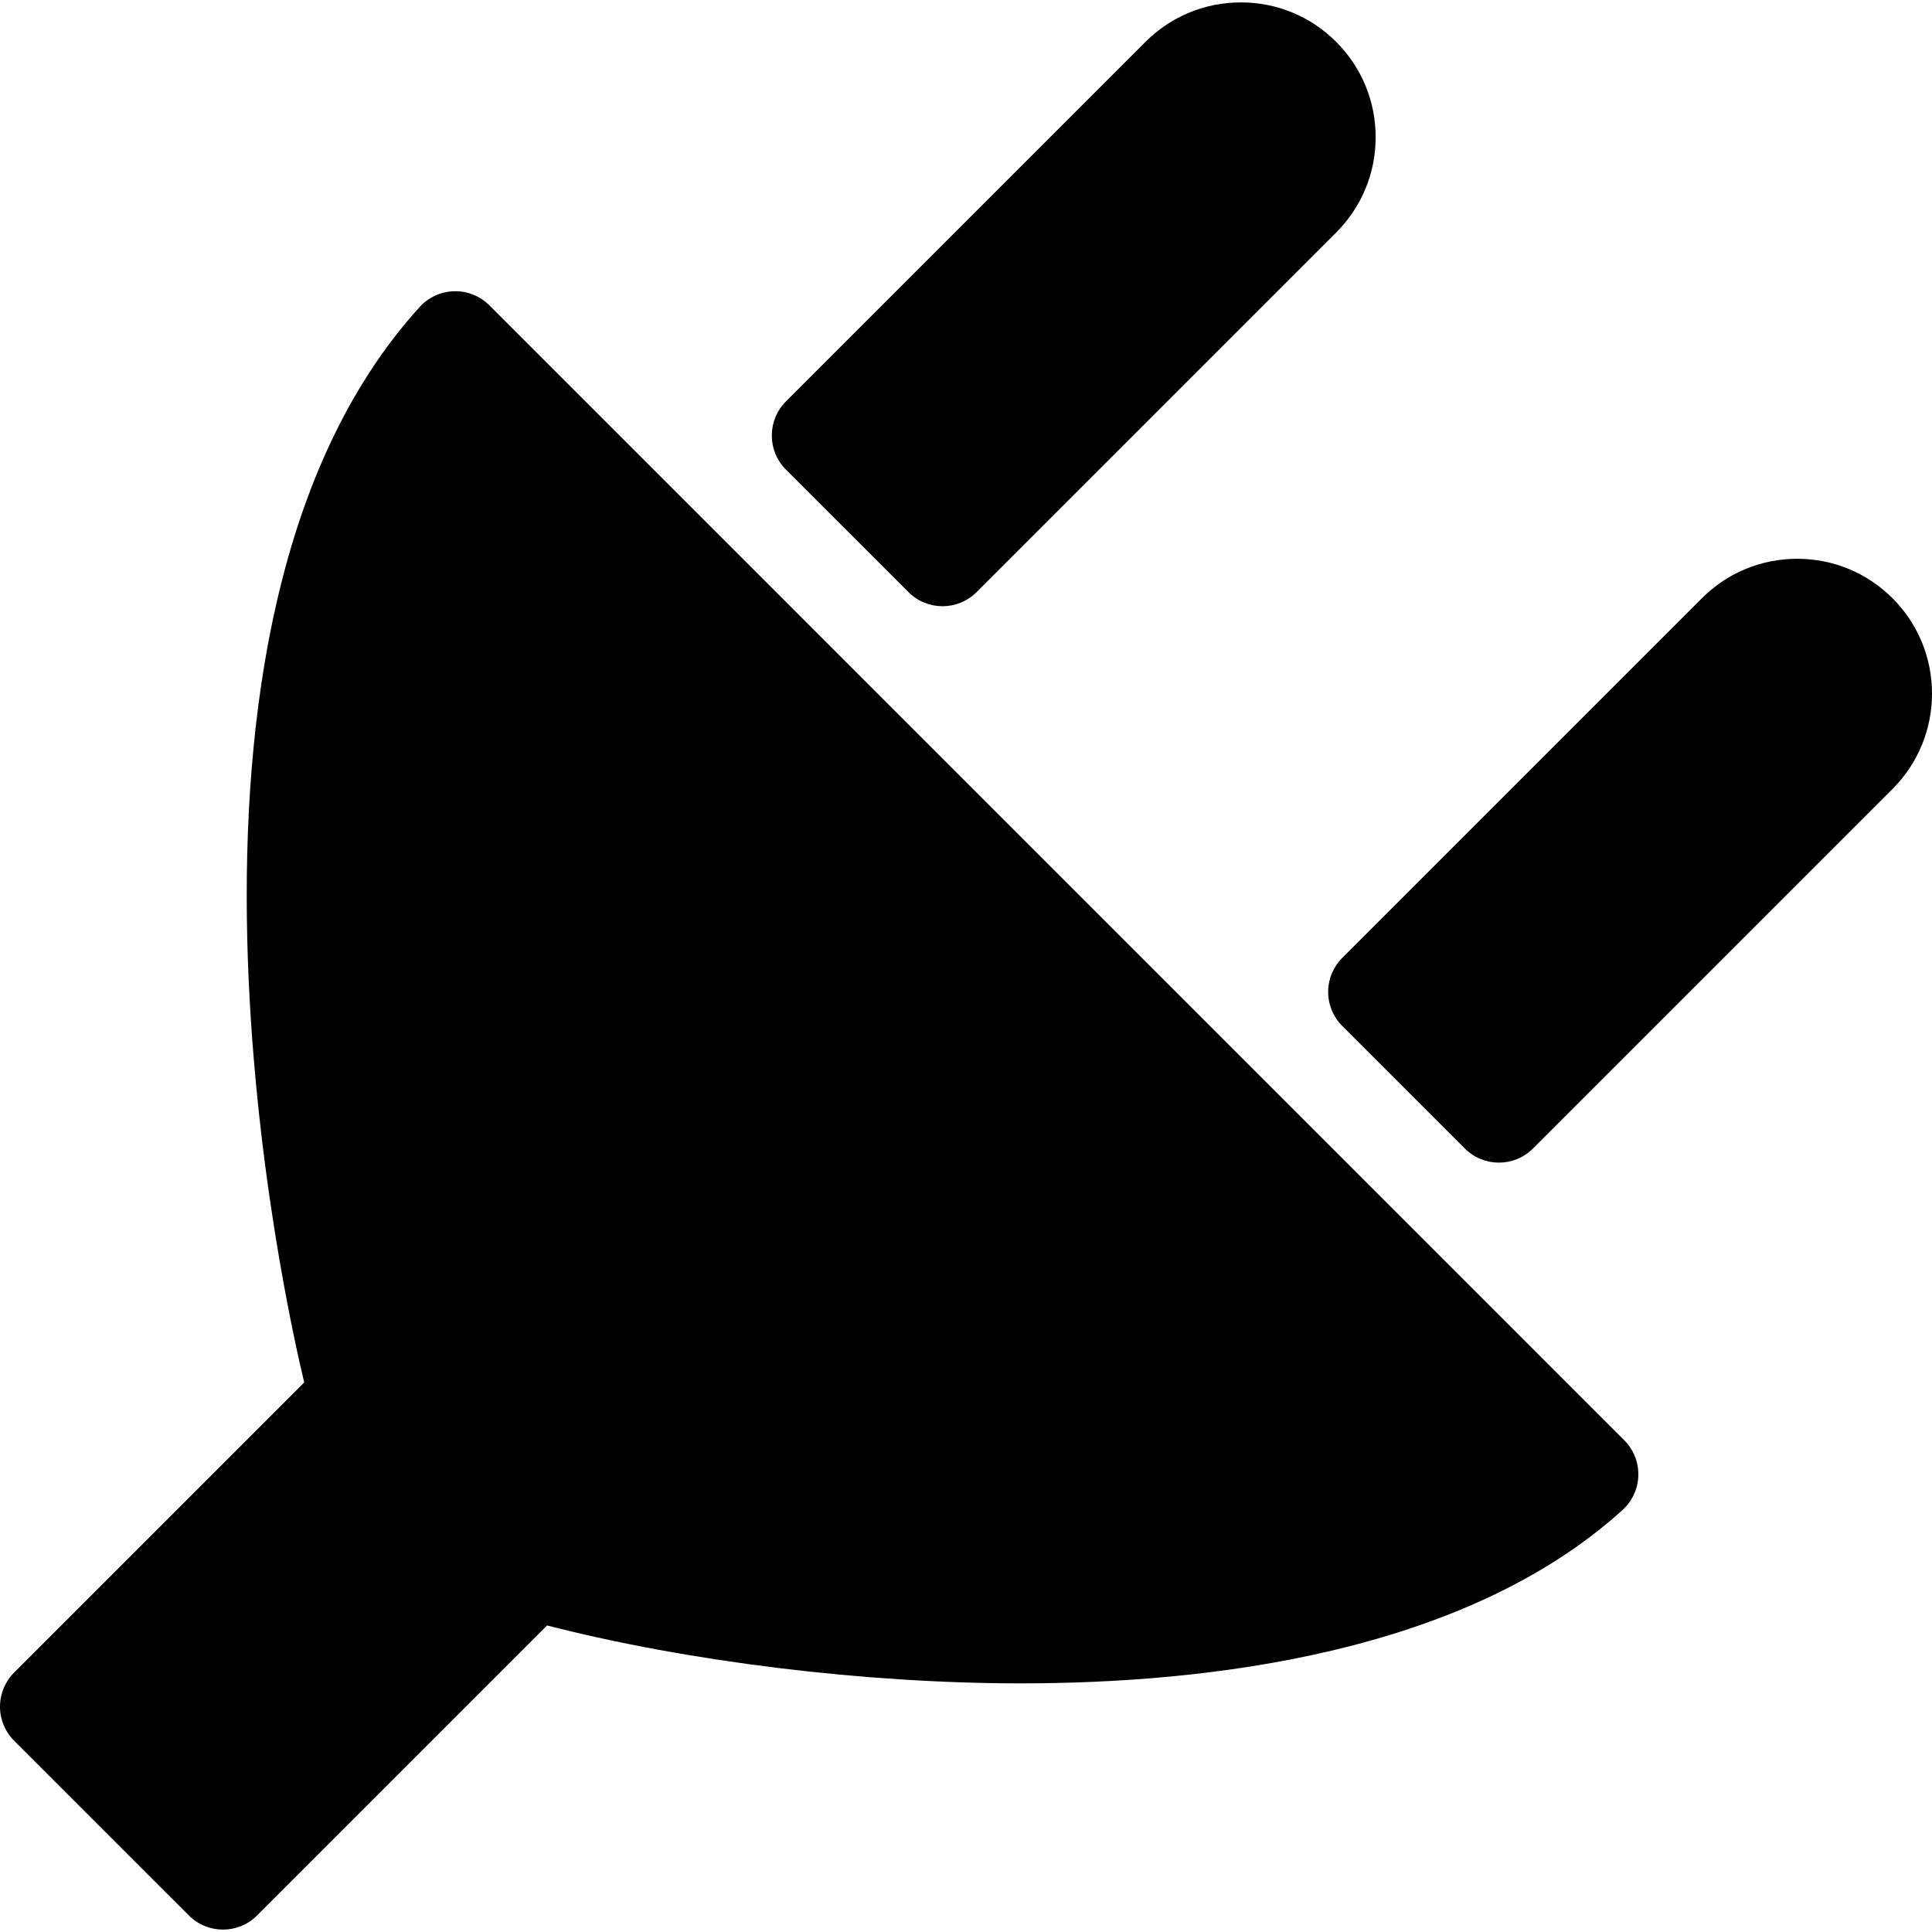
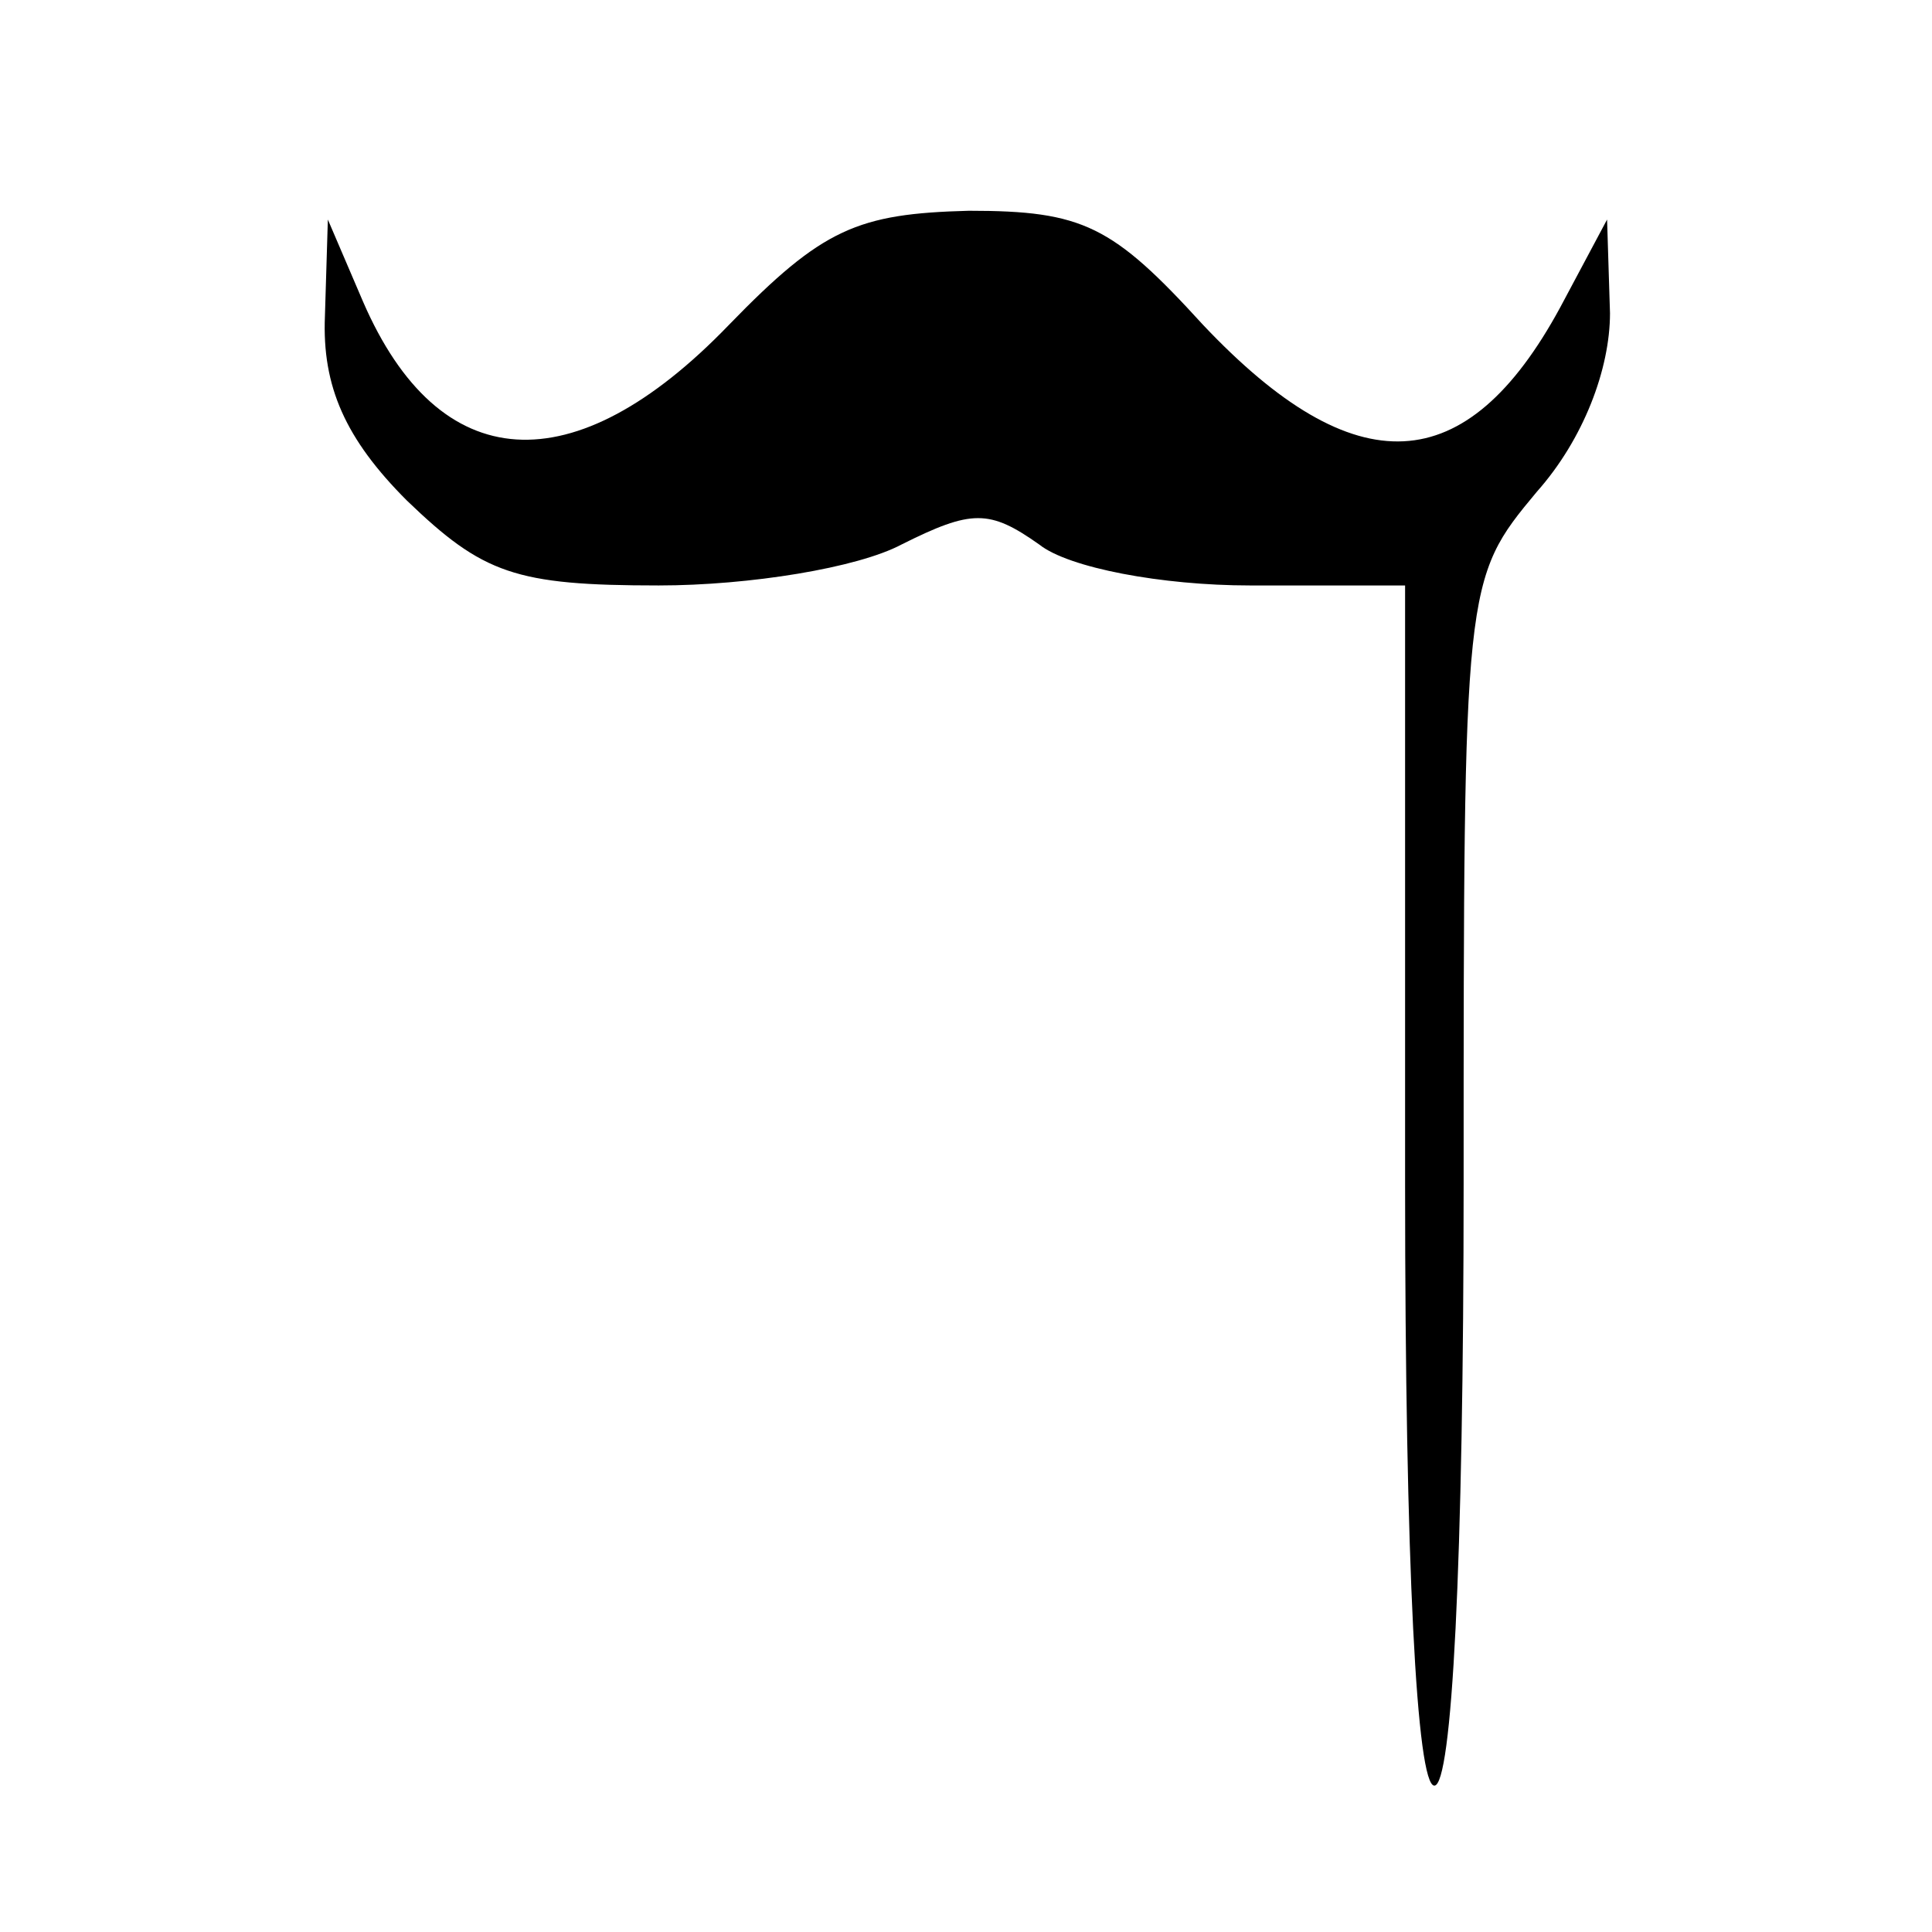
- <svg xmlns="http://www.w3.org/2000/svg" version="1.1" id="Capa_1" x="0px" y="0px" width="99.012px" height="99.012px" viewBox="0 0 99.012 99.012" style="enable-background:new 0 0 99.012 99.012;" xml:space="preserve">
-   <g>
-     <g>
-       <path d="M25.08,15.648c-0.478-0.478-1.135-0.742-1.805-0.723c-0.675,0.017-1.314,0.309-1.768,0.808    c-14.829,16.325-6.762,51.623-5.916,55.115L0.723,85.717C0.26,86.18,0,86.808,0,87.463c0,0.654,0.26,1.283,0.723,1.746    l8.958,8.957c0.482,0.48,1.114,0.723,1.746,0.723c0.631,0,1.264-0.24,1.745-0.723l14.865-14.864    c7.237,1.859,16.289,2.968,24.28,2.968c9.599,0,22.739-1.543,30.836-8.886c0.5-0.454,0.793-1.093,0.809-1.769    c0.018-0.676-0.245-1.328-0.723-1.805L25.08,15.648z" />
-       <path d="M46.557,30.345c0.482,0.482,1.114,0.723,1.746,0.723c0.632,0,1.264-0.241,1.746-0.724l18.428-18.428    c1.305-1.305,2.023-3.04,2.023-4.885c0-1.846-0.719-3.582-2.023-4.886c-1.305-1.305-3.039-2.022-4.885-2.022    c-1.845,0-3.581,0.718-4.887,2.022L40.277,20.574c-0.964,0.964-0.964,2.527,0,3.492L46.557,30.345z" />
-       <path d="M96.99,30.661c-1.305-1.305-3.039-2.024-4.885-2.024c-1.847,0-3.582,0.718-4.886,2.023L68.79,49.089    c-0.464,0.463-0.724,1.091-0.724,1.746s0.26,1.282,0.724,1.746l6.28,6.278c0.481,0.482,1.113,0.724,1.746,0.724    c0.631,0,1.264-0.241,1.746-0.724l18.43-18.429C99.686,37.735,99.686,33.353,96.99,30.661z" />
-     </g>
+ <svg xmlns="http://www.w3.org/2000/svg" version="1.0" width="66pt" height="66pt" viewBox="0 0 66 66" preserveAspectRatio="xMidYMid meet">
+   <g transform="translate(0,66) scale(0.1,-0.1)" fill="#000000" stroke="none">
+     <path d="M249 549 c-53 -55 -99 -52 -125 8 l-12 28 -1 -33 c-1 -24 7 -42 28 -63 26 -25 37 -29 86 -29 31 0 68 6 83 14 24 12 30 12 47 0 10 -8 42 -14 72 -14 l53 0 0 -205 c0 -130 4 -205 10 -205 6 0 10 75 10 206 0 205 0 206 25 236 16 18 25 42 25 61 l-1 32 -16 -30 c-32 -59 -70 -61 -122 -6 -31 34 -41 39 -80 39 -38 -1 -50 -6 -82 -39z" />
  </g>
-   <g>
- </g>
-   <g>
- </g>
-   <g>
- </g>
-   <g>
- </g>
-   <g>
- </g>
-   <g>
- </g>
-   <g>
- </g>
-   <g>
- </g>
-   <g>
- </g>
-   <g>
- </g>
-   <g>
- </g>
-   <g>
- </g>
-   <g>
- </g>
-   <g>
- </g>
-   <g>
- </g>
</svg>
